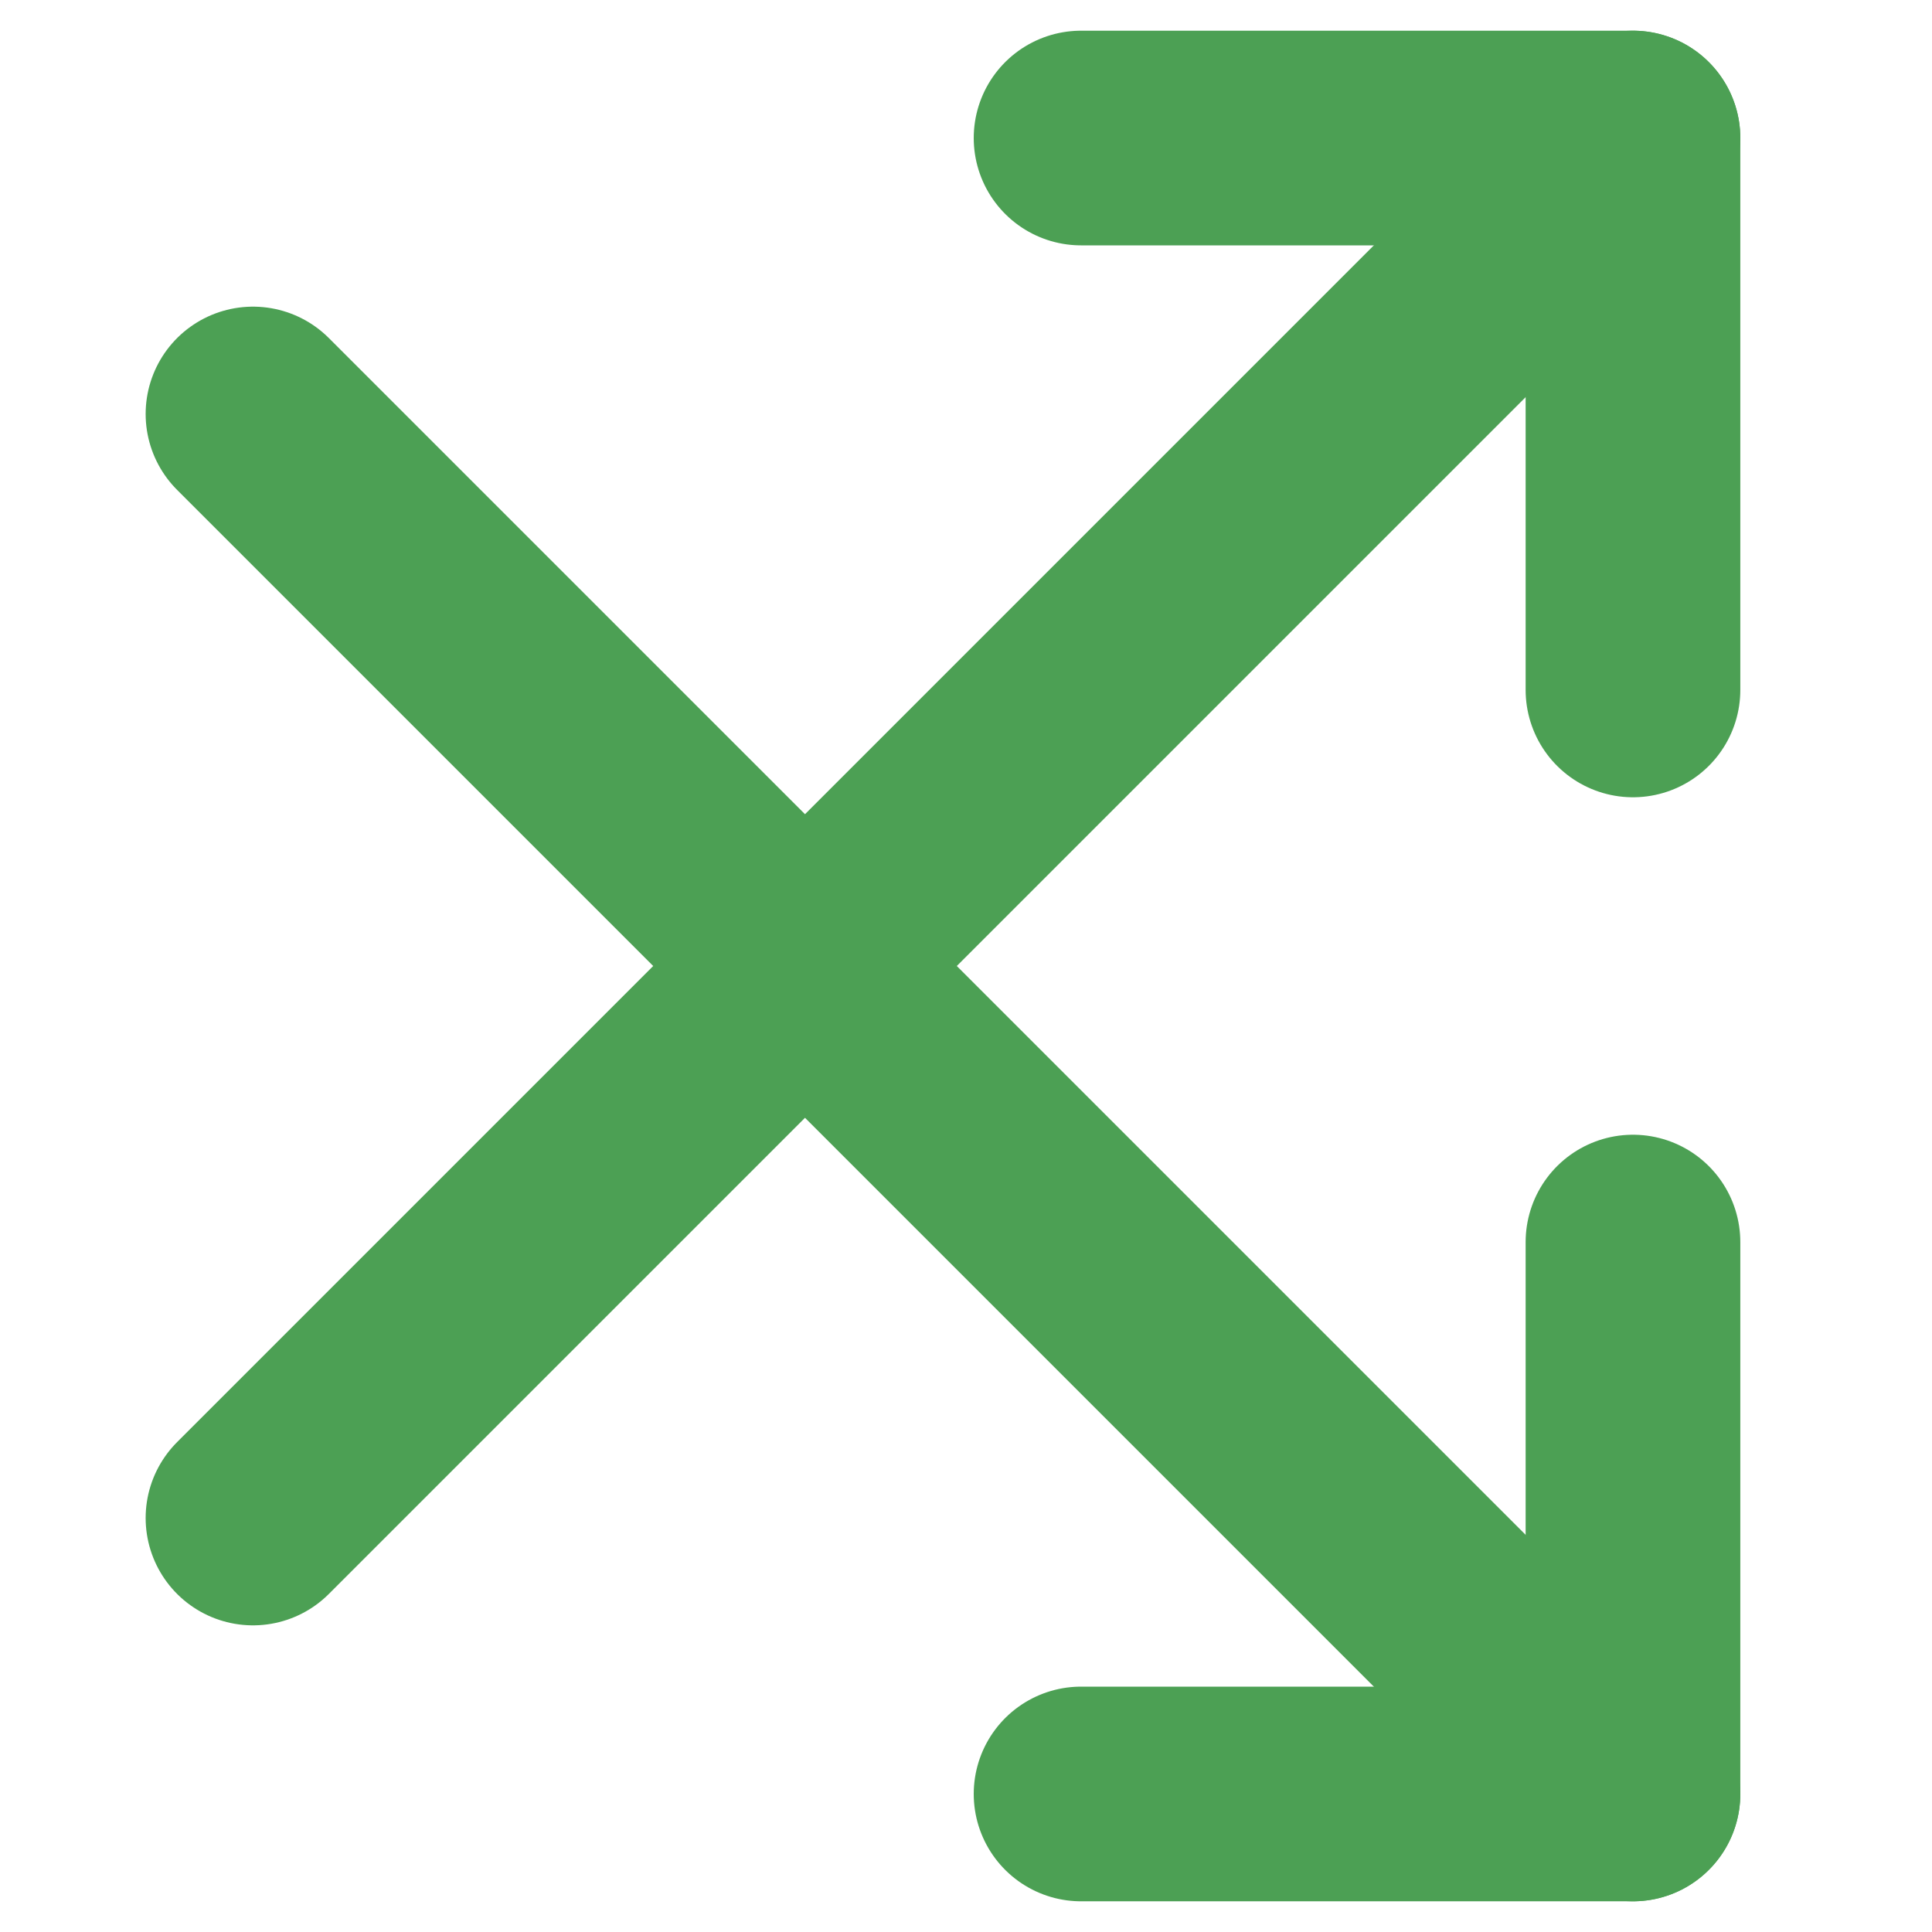
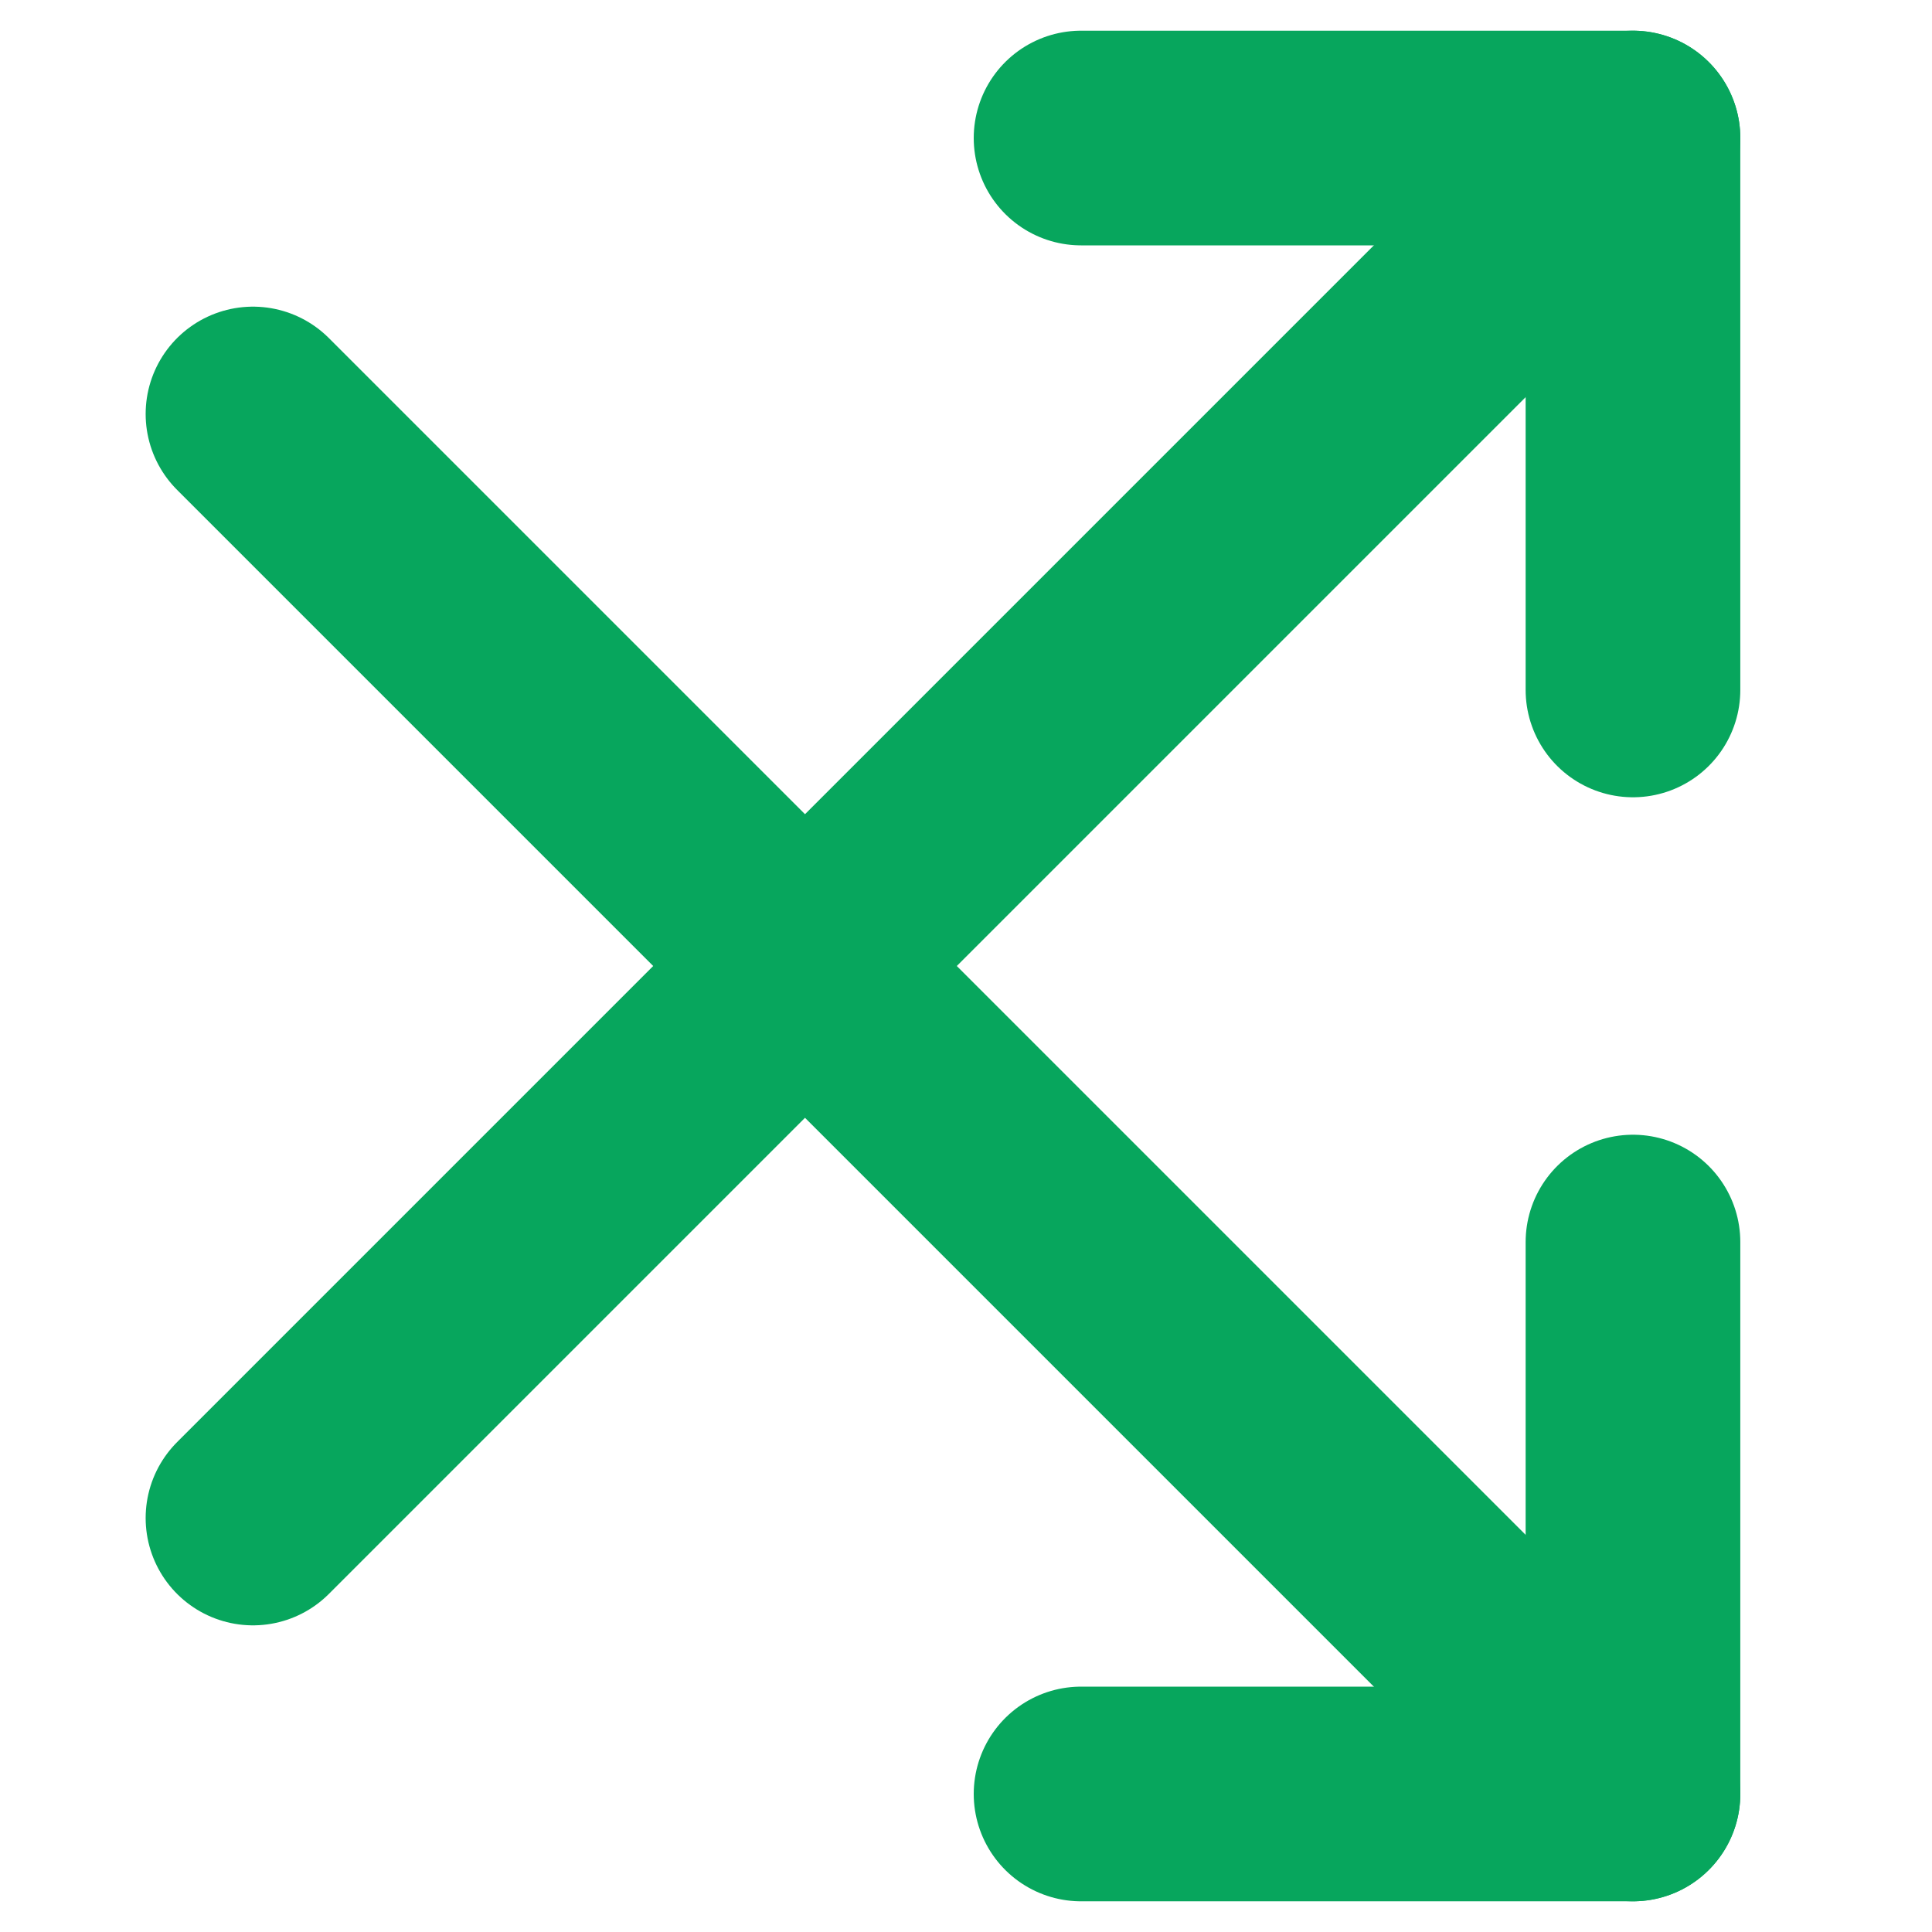
<svg xmlns="http://www.w3.org/2000/svg" width="18" height="18" viewBox="0 0 18 18" fill="none">
-   <path d="M10.072 1.286H15.214V6.428" stroke="#4CA054" stroke-width="2" stroke-linecap="round" stroke-linejoin="round" />
-   <path d="M15.214 11.572L15.214 16.714L10.072 16.714" stroke="#4CA054" stroke-width="2" stroke-linecap="round" stroke-linejoin="round" />
-   <path d="M15.214 1.286L2.357 14.143" stroke="#4CA054" stroke-width="2" stroke-linecap="round" stroke-linejoin="round" />
-   <path d="M15.214 16.714L2.357 3.857" stroke="#4CA054" stroke-width="2" stroke-linecap="round" stroke-linejoin="round" />
+   <path d="M10.072 1.286H15.214V6.428" stroke="#07A65D" stroke-width="2" stroke-linecap="round" stroke-linejoin="round" />
+   <path d="M15.214 11.572L15.214 16.714L10.072 16.714" stroke="#07A65D" stroke-width="2" stroke-linecap="round" stroke-linejoin="round" />
+   <path d="M15.214 1.286L2.357 14.143" stroke="#07A65D" stroke-width="2" stroke-linecap="round" stroke-linejoin="round" />
+   <path d="M15.214 16.714L2.357 3.857" stroke="#07A65D" stroke-width="2" stroke-linecap="round" stroke-linejoin="round" />
</svg>
